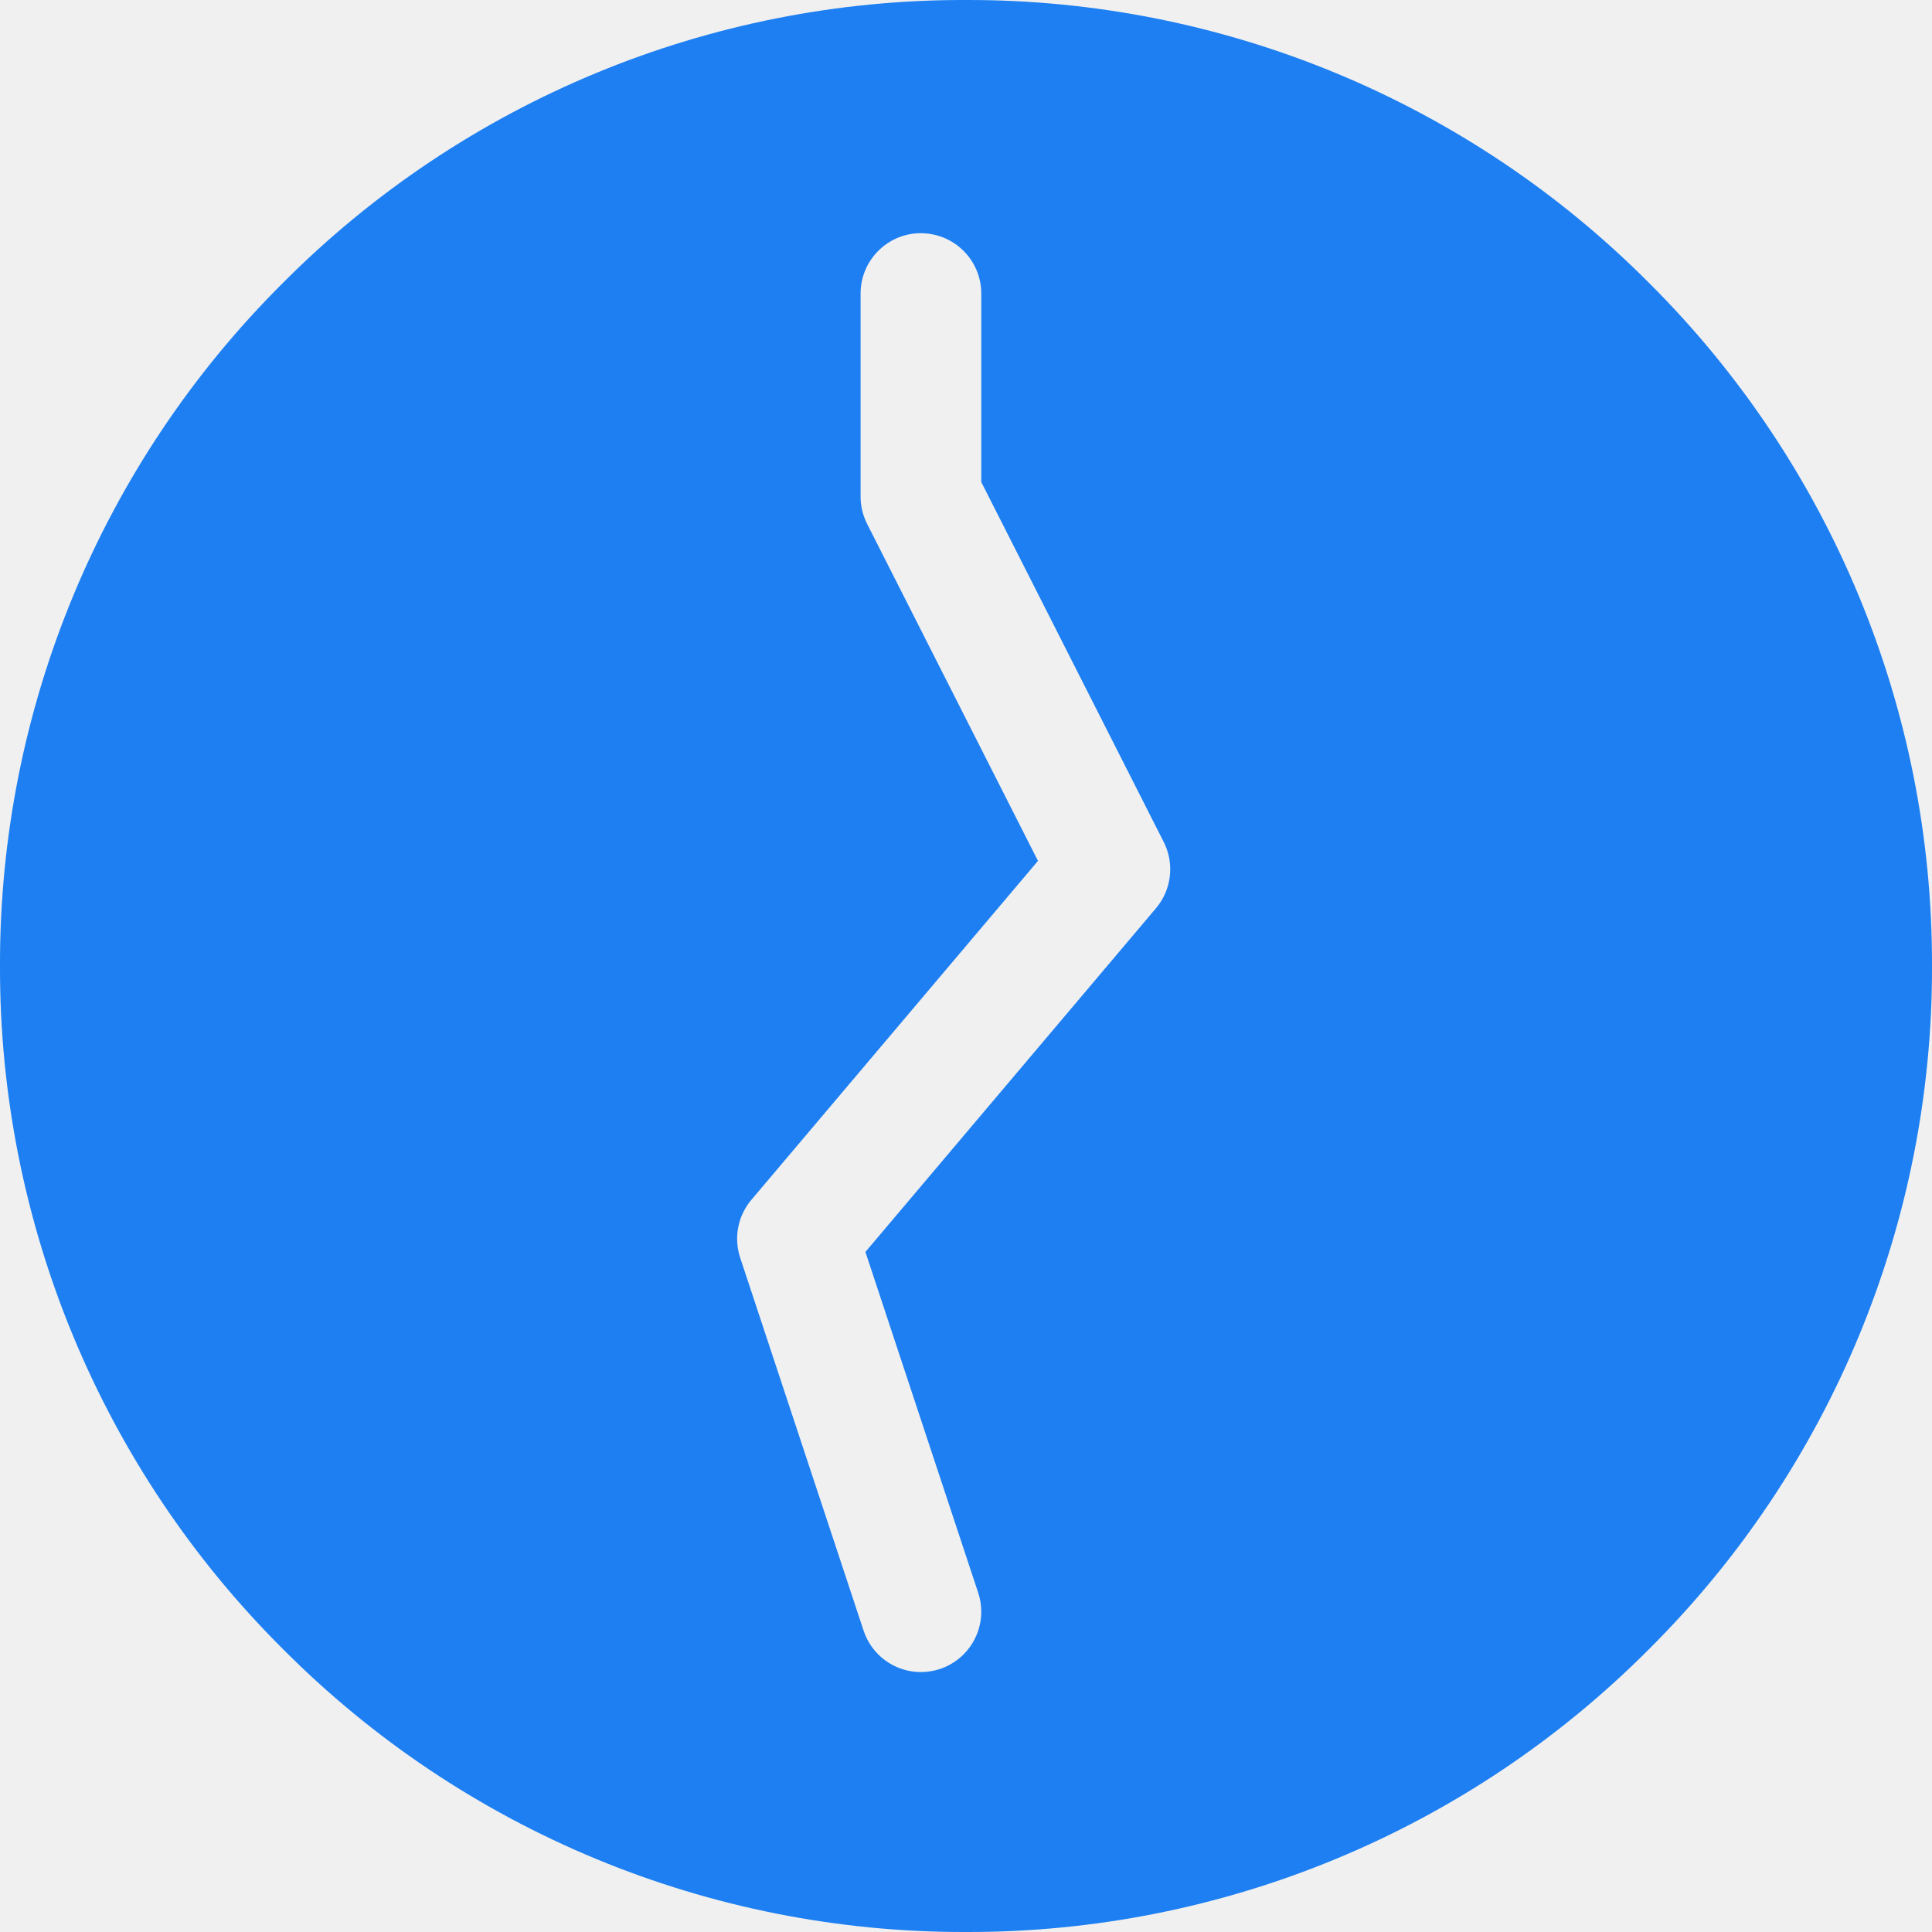
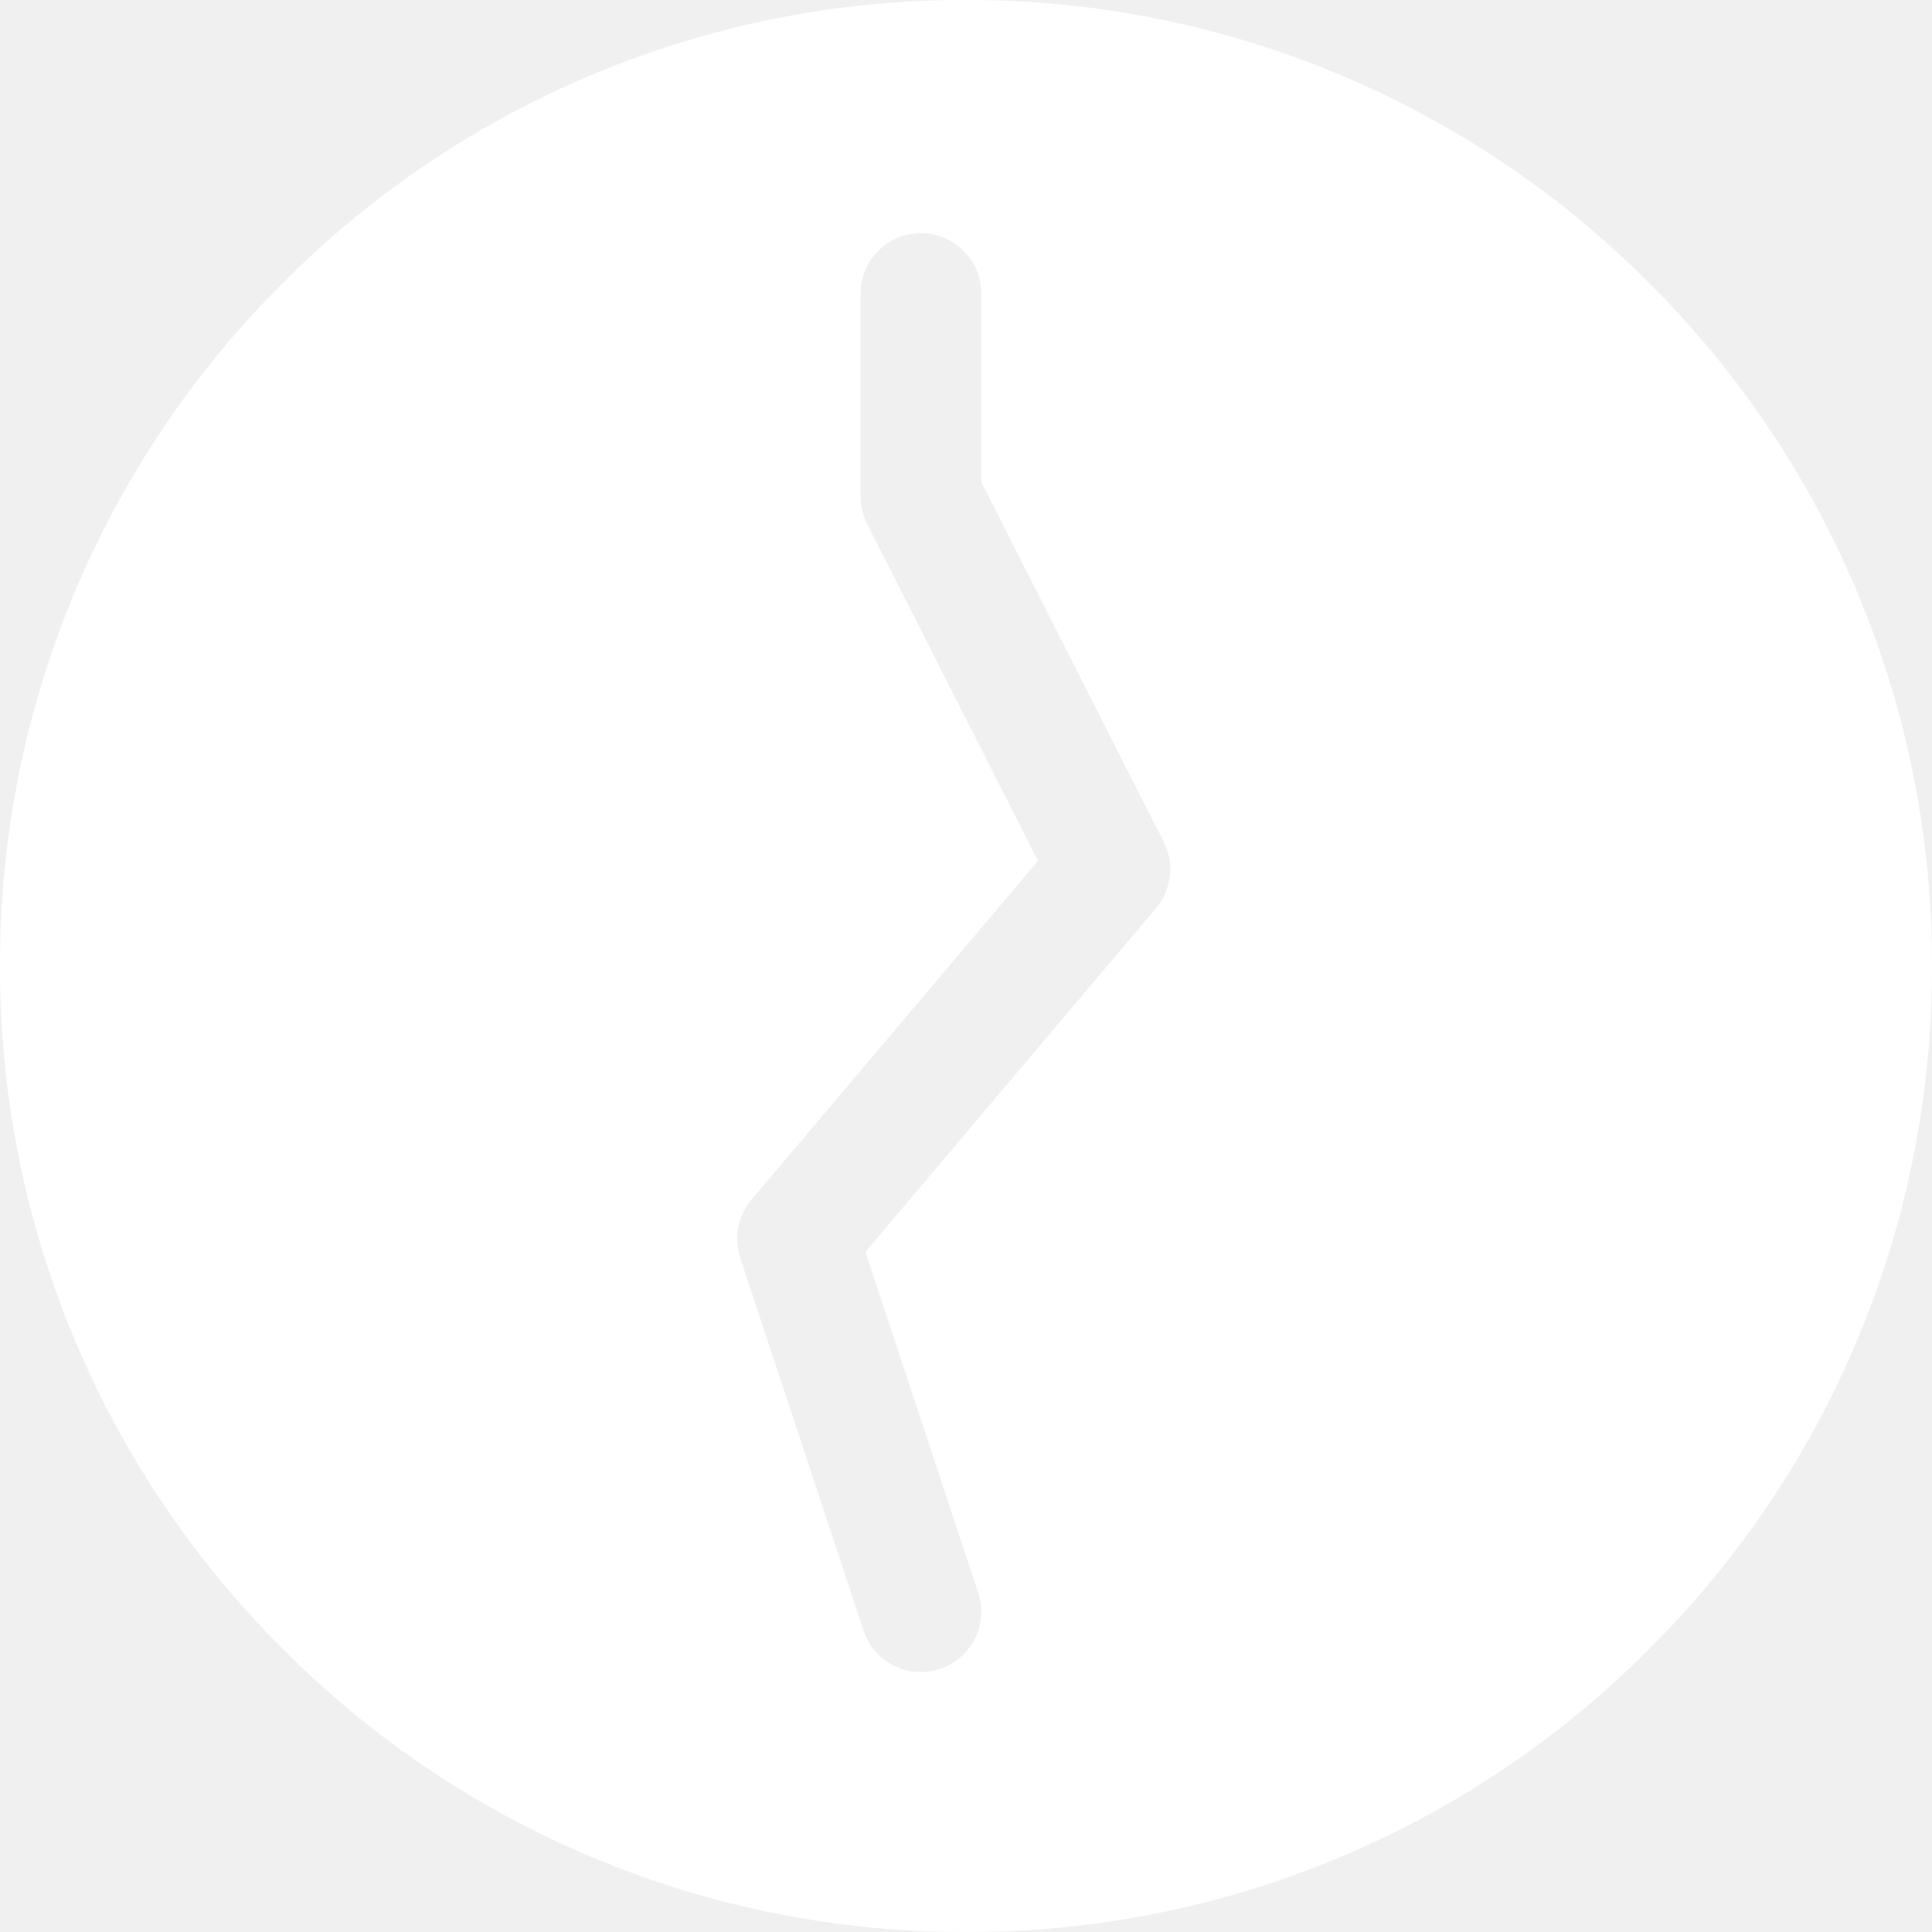
<svg xmlns="http://www.w3.org/2000/svg" width="31.999" height="32" viewBox="0 0 31.999 32">
  <g id="inclinometer" transform="translate(0 0)">
-     <path id="Sottrazione_1" data-name="Sottrazione 1" d="M3-2108a15.894,15.894,0,0,1-11.313-4.686A15.9,15.9,0,0,1-13-2124a15.9,15.9,0,0,1,4.686-11.314A15.894,15.894,0,0,1,3-2140a15.9,15.9,0,0,1,11.314,4.687A15.9,15.9,0,0,1,19-2124a15.9,15.9,0,0,1-4.686,11.314A15.9,15.9,0,0,1,3-2108Zm-.746-28.138a1,1,0,0,0-1,1v3.362a1.006,1.006,0,0,0,.108.453l2.83,5.582-4.746,5.613a1,1,0,0,0-.237.646,1,1,0,0,0,.051.315l2.044,6.176a1,1,0,0,0,.949.686,1.006,1.006,0,0,0,.314-.051,1,1,0,0,0,.635-1.263l-1.868-5.645,4.812-5.692a1,1,0,0,0,.128-1.1l-3.021-5.96v-3.124A1,1,0,0,0,2.254-2136.137Z" transform="translate(13 2140)" fill="#1d7ff2" />
+     <path id="Sottrazione_1" data-name="Sottrazione 1" d="M3-2108a15.894,15.894,0,0,1-11.313-4.686A15.9,15.9,0,0,1-13-2124a15.9,15.9,0,0,1,4.686-11.314A15.894,15.894,0,0,1,3-2140a15.9,15.9,0,0,1,11.314,4.687A15.9,15.9,0,0,1,19-2124a15.9,15.9,0,0,1-4.686,11.314A15.9,15.9,0,0,1,3-2108Zm-.746-28.138a1,1,0,0,0-1,1v3.362a1.006,1.006,0,0,0,.108.453l2.83,5.582-4.746,5.613a1,1,0,0,0-.237.646,1,1,0,0,0,.051.315l2.044,6.176a1,1,0,0,0,.949.686,1.006,1.006,0,0,0,.314-.051,1,1,0,0,0,.635-1.263l-1.868-5.645,4.812-5.692a1,1,0,0,0,.128-1.1l-3.021-5.96v-3.124A1,1,0,0,0,2.254-2136.137Z" transform="translate(13 2140)" fill="#fff" />
  </g>
</svg>
